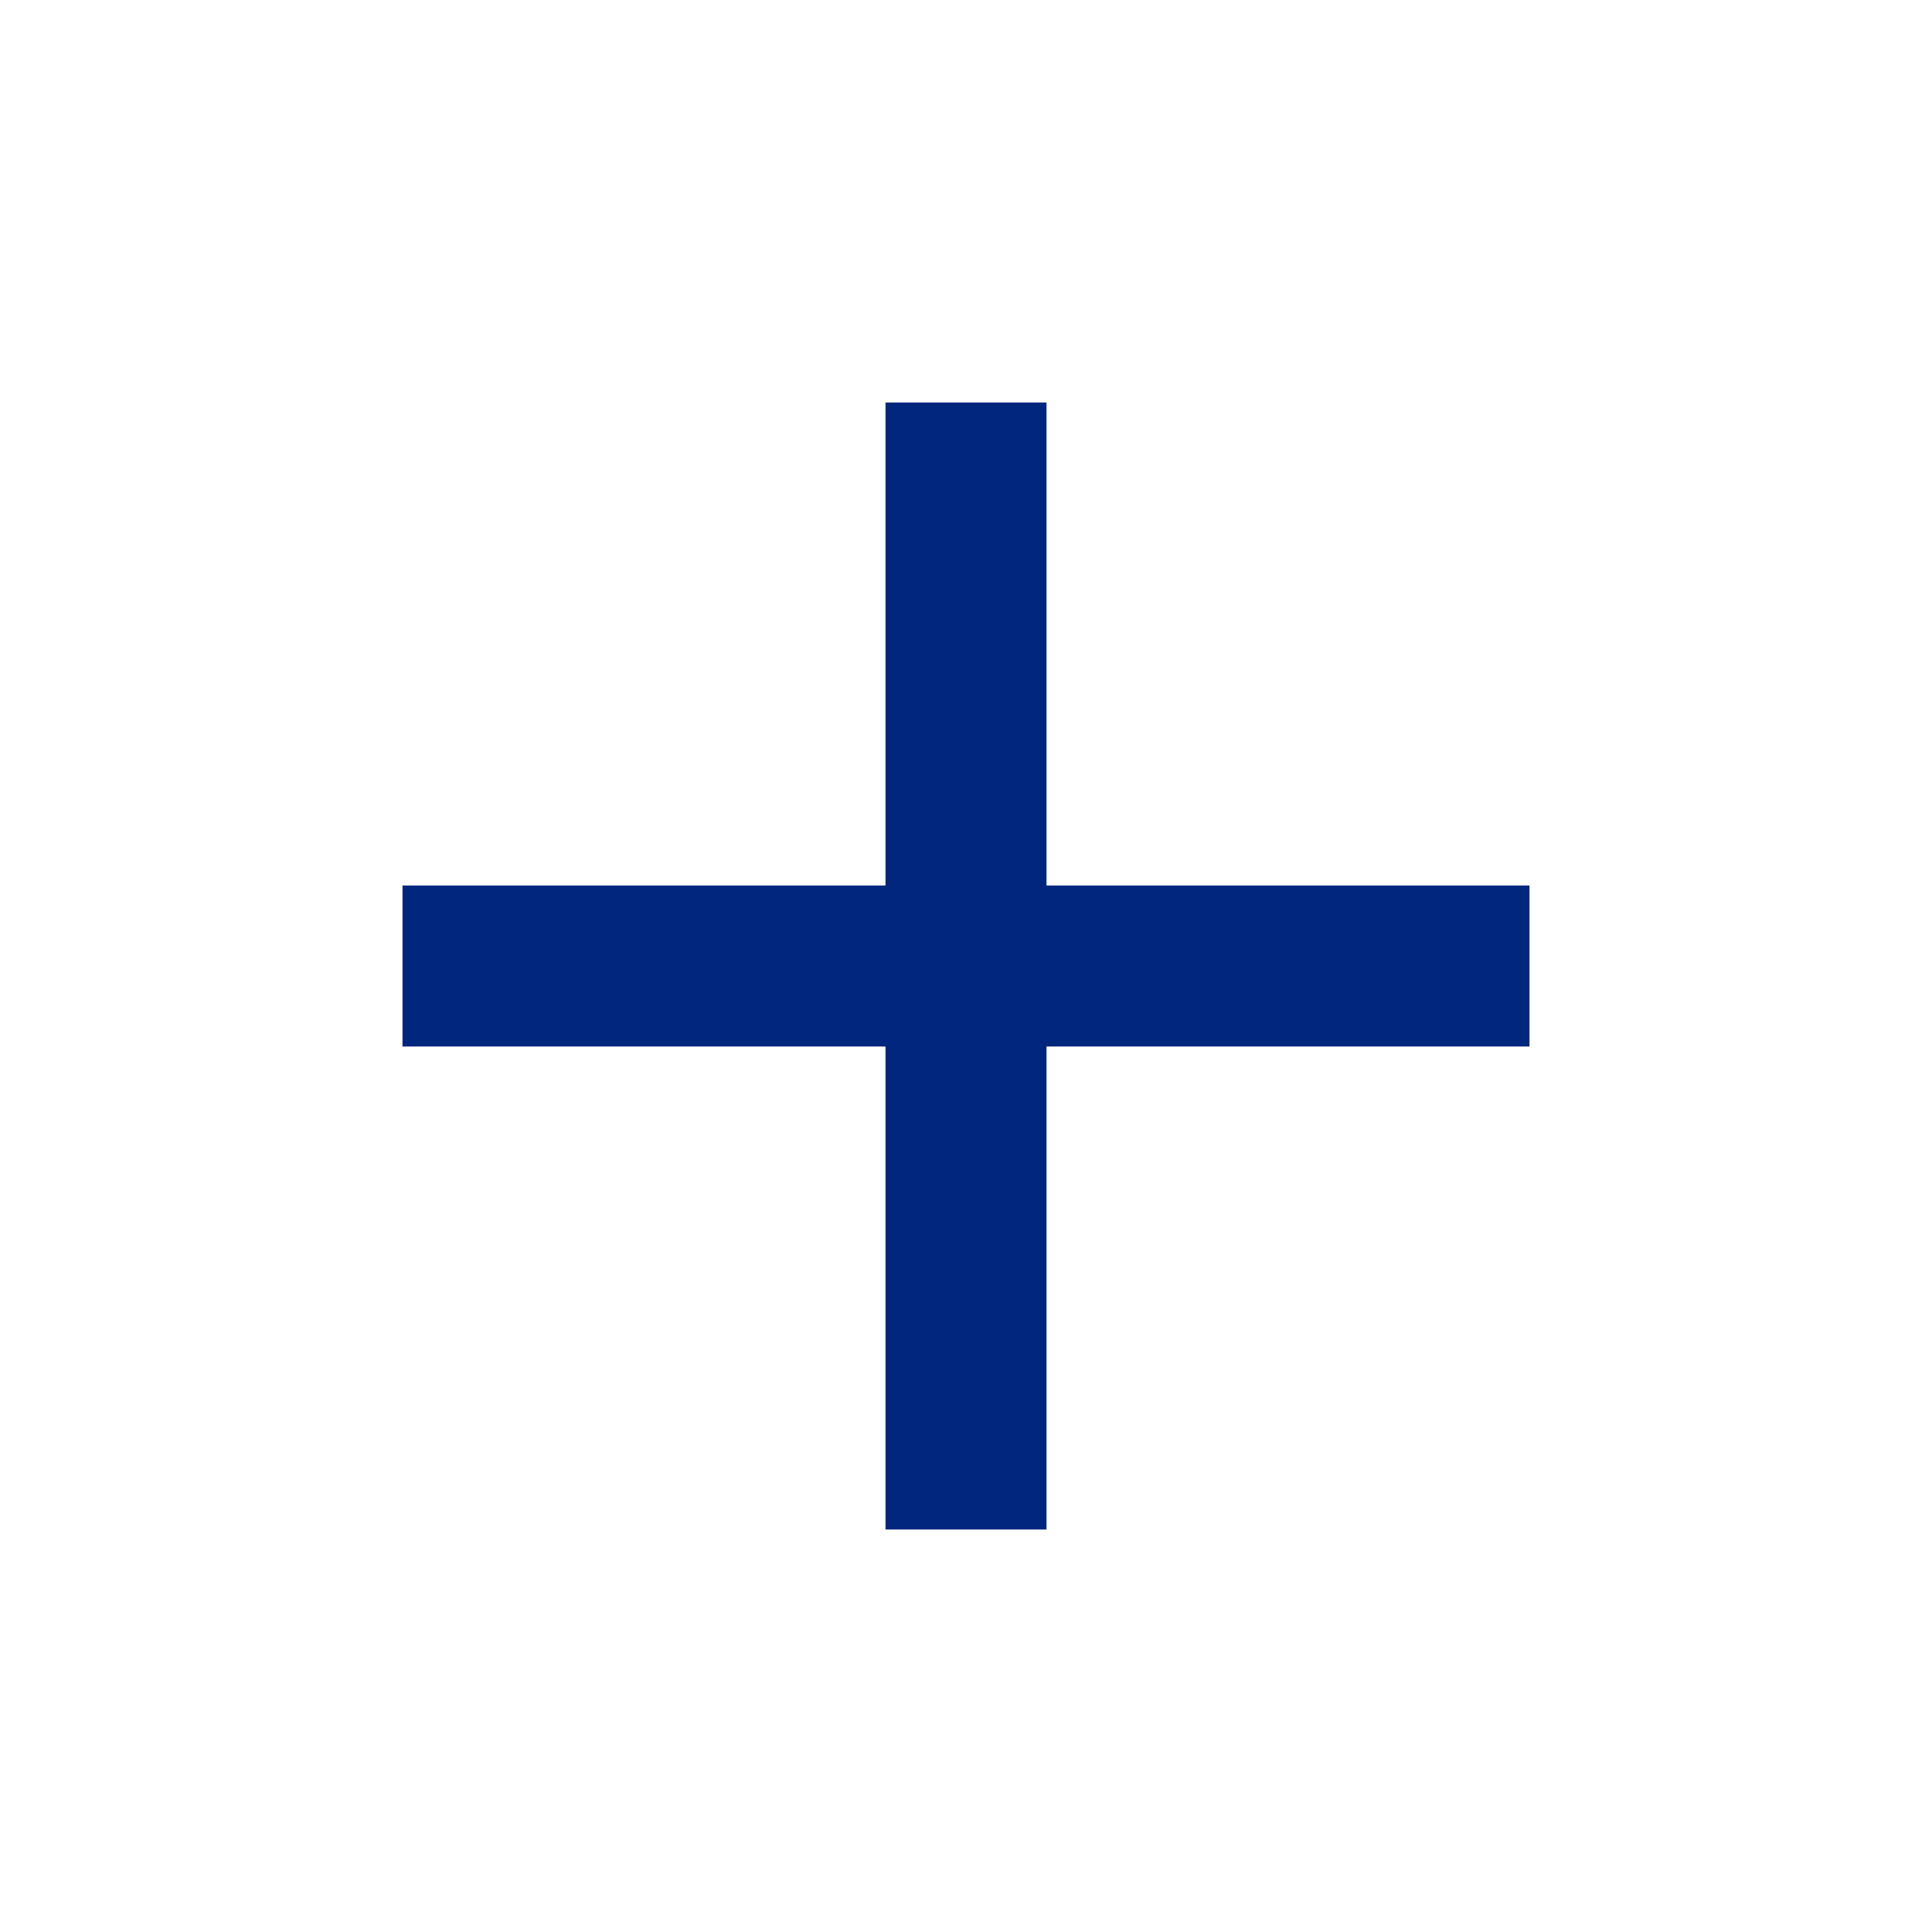
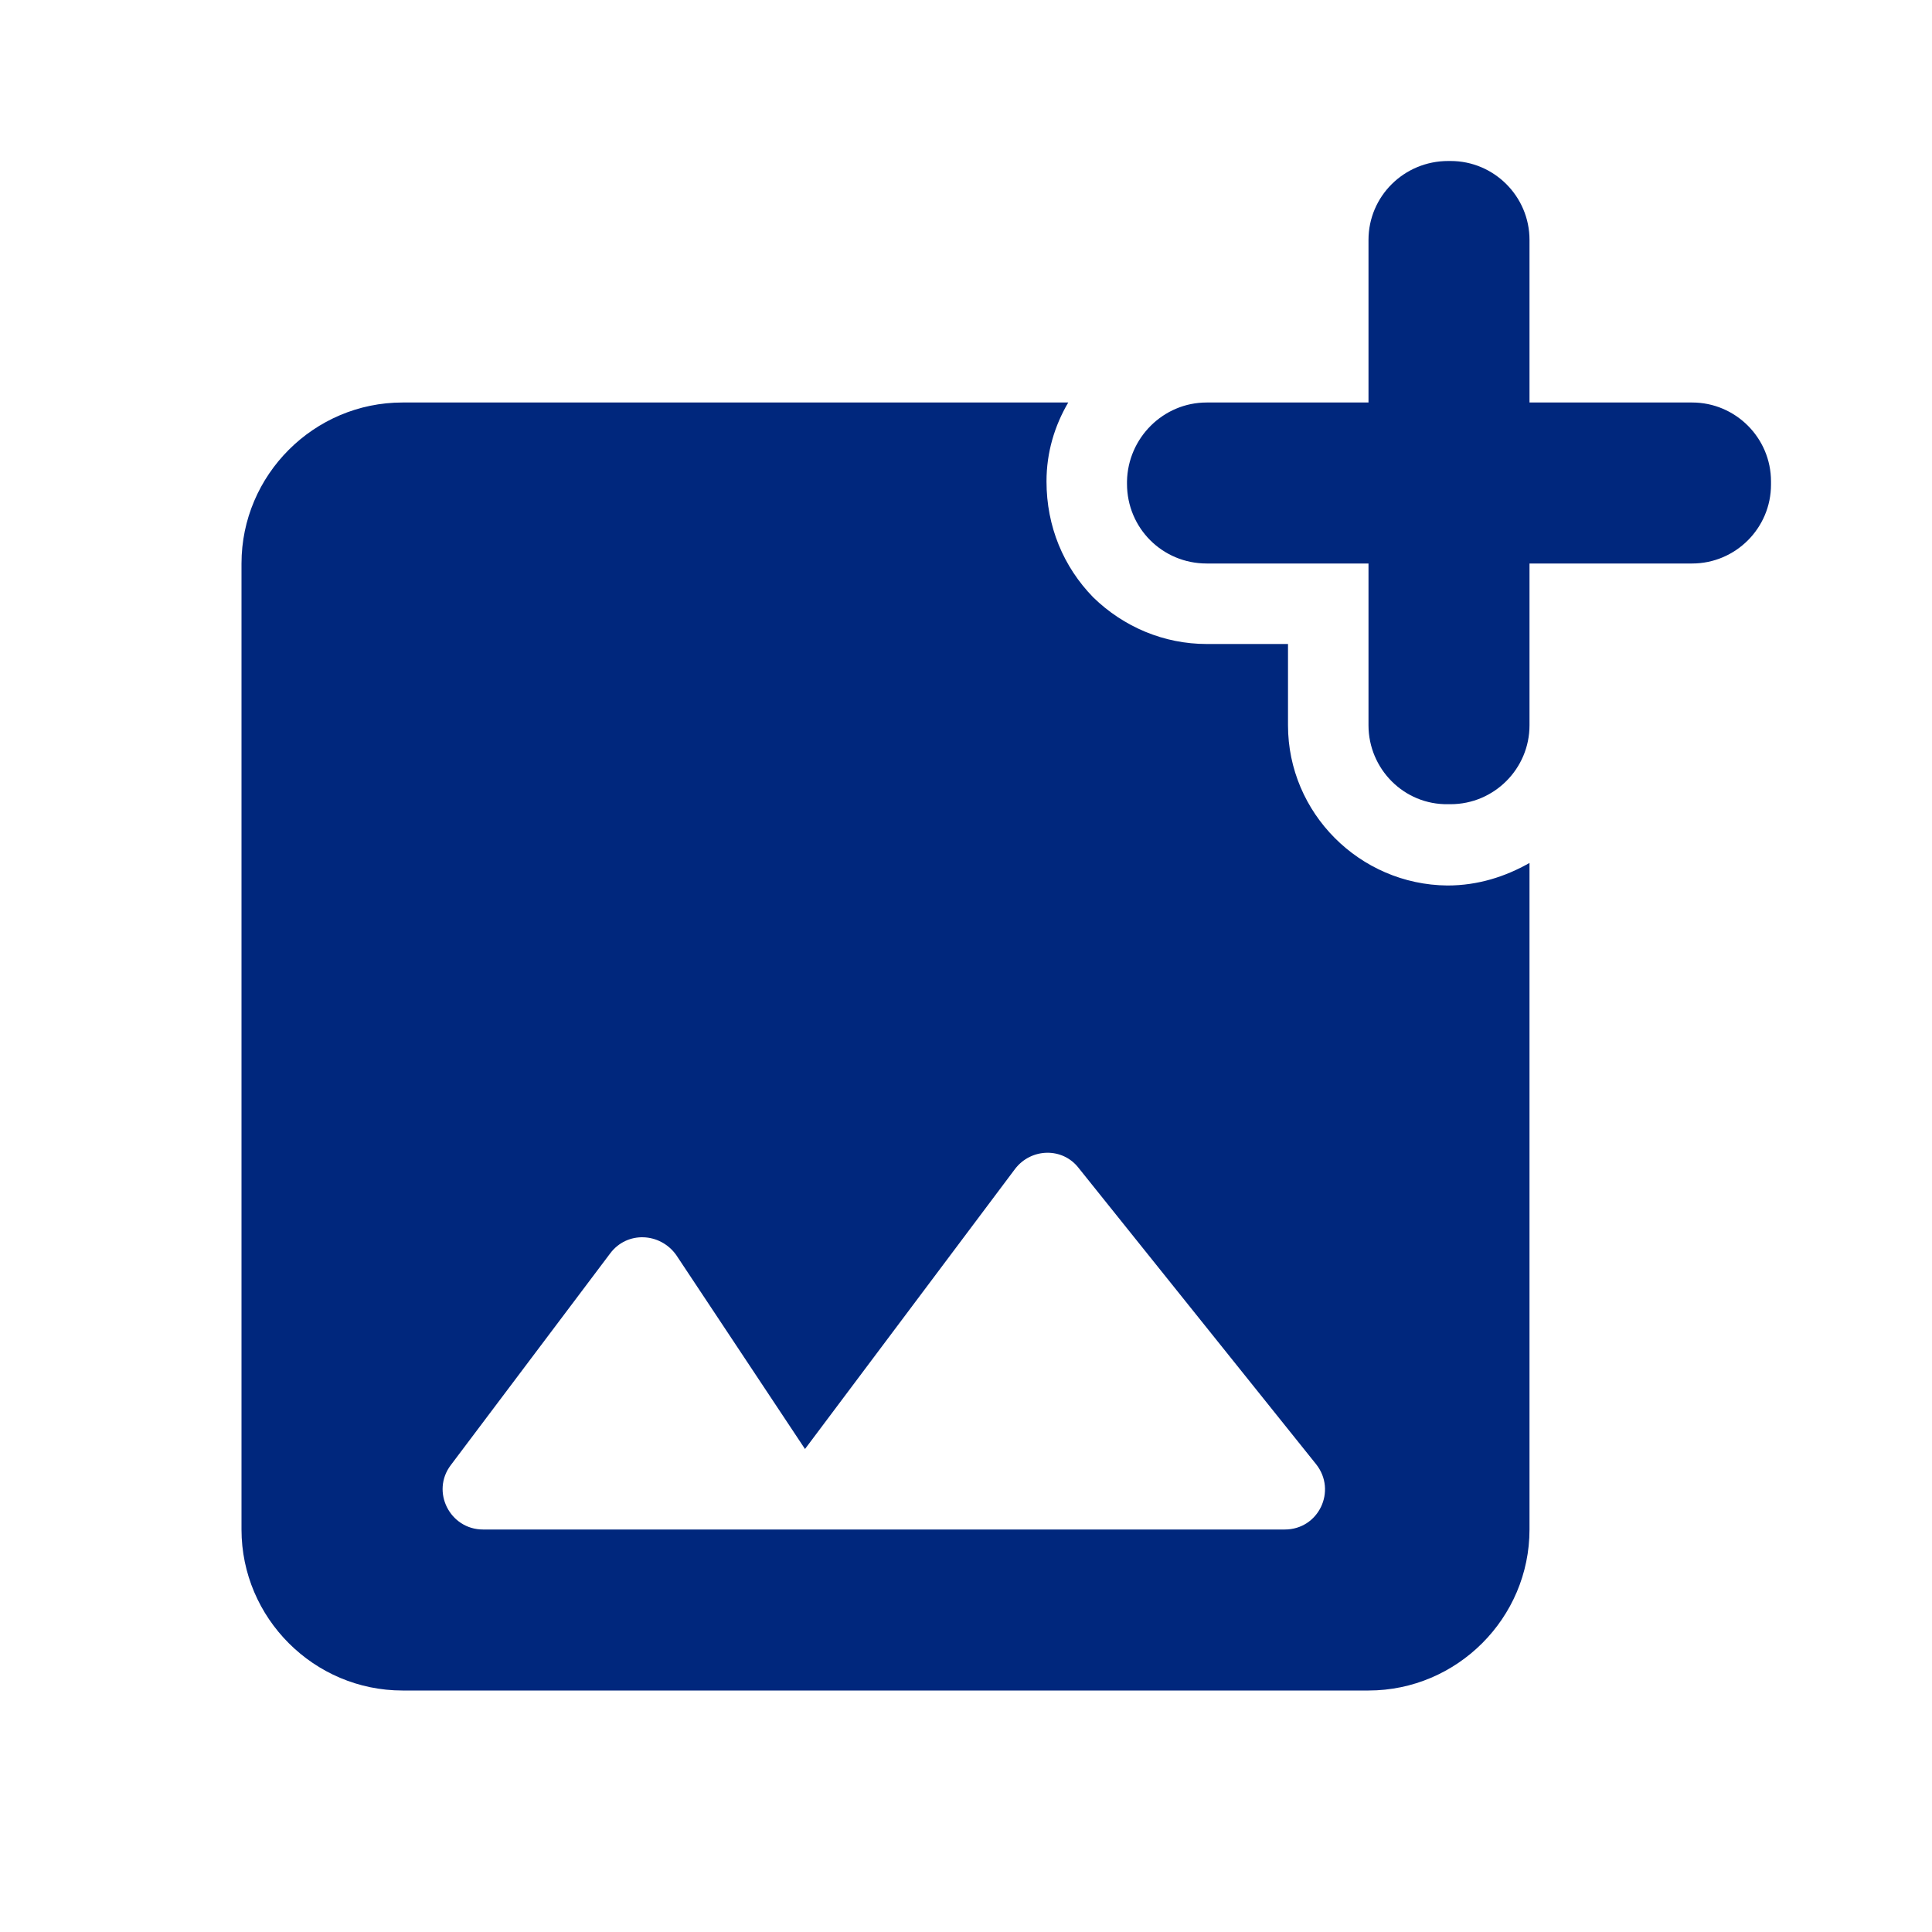
- <svg xmlns="http://www.w3.org/2000/svg" width="251" height="251" viewBox="0 0 251 251" fill="none">
-   <path d="M198.708 135.958H135.958V198.708H115.042V135.958H52.291V115.042H115.042V52.291H135.958V115.042H198.708V135.958Z" fill="#00277D" />
+ <svg xmlns="http://www.w3.org/2000/svg" fill="#00277D" width="24" height="24" viewBox="0 0 24 24">
+   <path fill="none" d="M0 0h24v24H0V0z" />
+   <path d="M21.02 5H19V2.98c0-.54-.44-.98-.98-.98h-.03c-.55 0-.99.44-.99.98V5h-2.01c-.54 0-.98.44-.99.98v.03c0 .55.44.99.99.99H17v2.01c0 .54.44.99.99.98h.03c.54 0 .98-.44.98-.98V7h2.02c.54 0 .98-.44.98-.98v-.04c0-.54-.44-.98-.98-.98zM16 9.01V8h-1.01c-.53 0-1.03-.21-1.41-.58-.37-.38-.58-.88-.58-1.44 0-.36.1-.69.27-.98H5c-1.1 0-2 .9-2 2v12c0 1.1.9 2 2 2h12c1.1 0 2-.9 2-2v-8.28c-.3.17-.64.28-1.02.28-1.09-.01-1.98-.9-1.98-1.99zM15.96 19H6c-.41 0-.65-.47-.4-.8l1.98-2.63c.21-.28.62-.26.82.02L10 18l2.61-3.48c.2-.26.59-.27.79-.01l2.95 3.68c.26.33.03.81-.39.81z" />
</svg>
